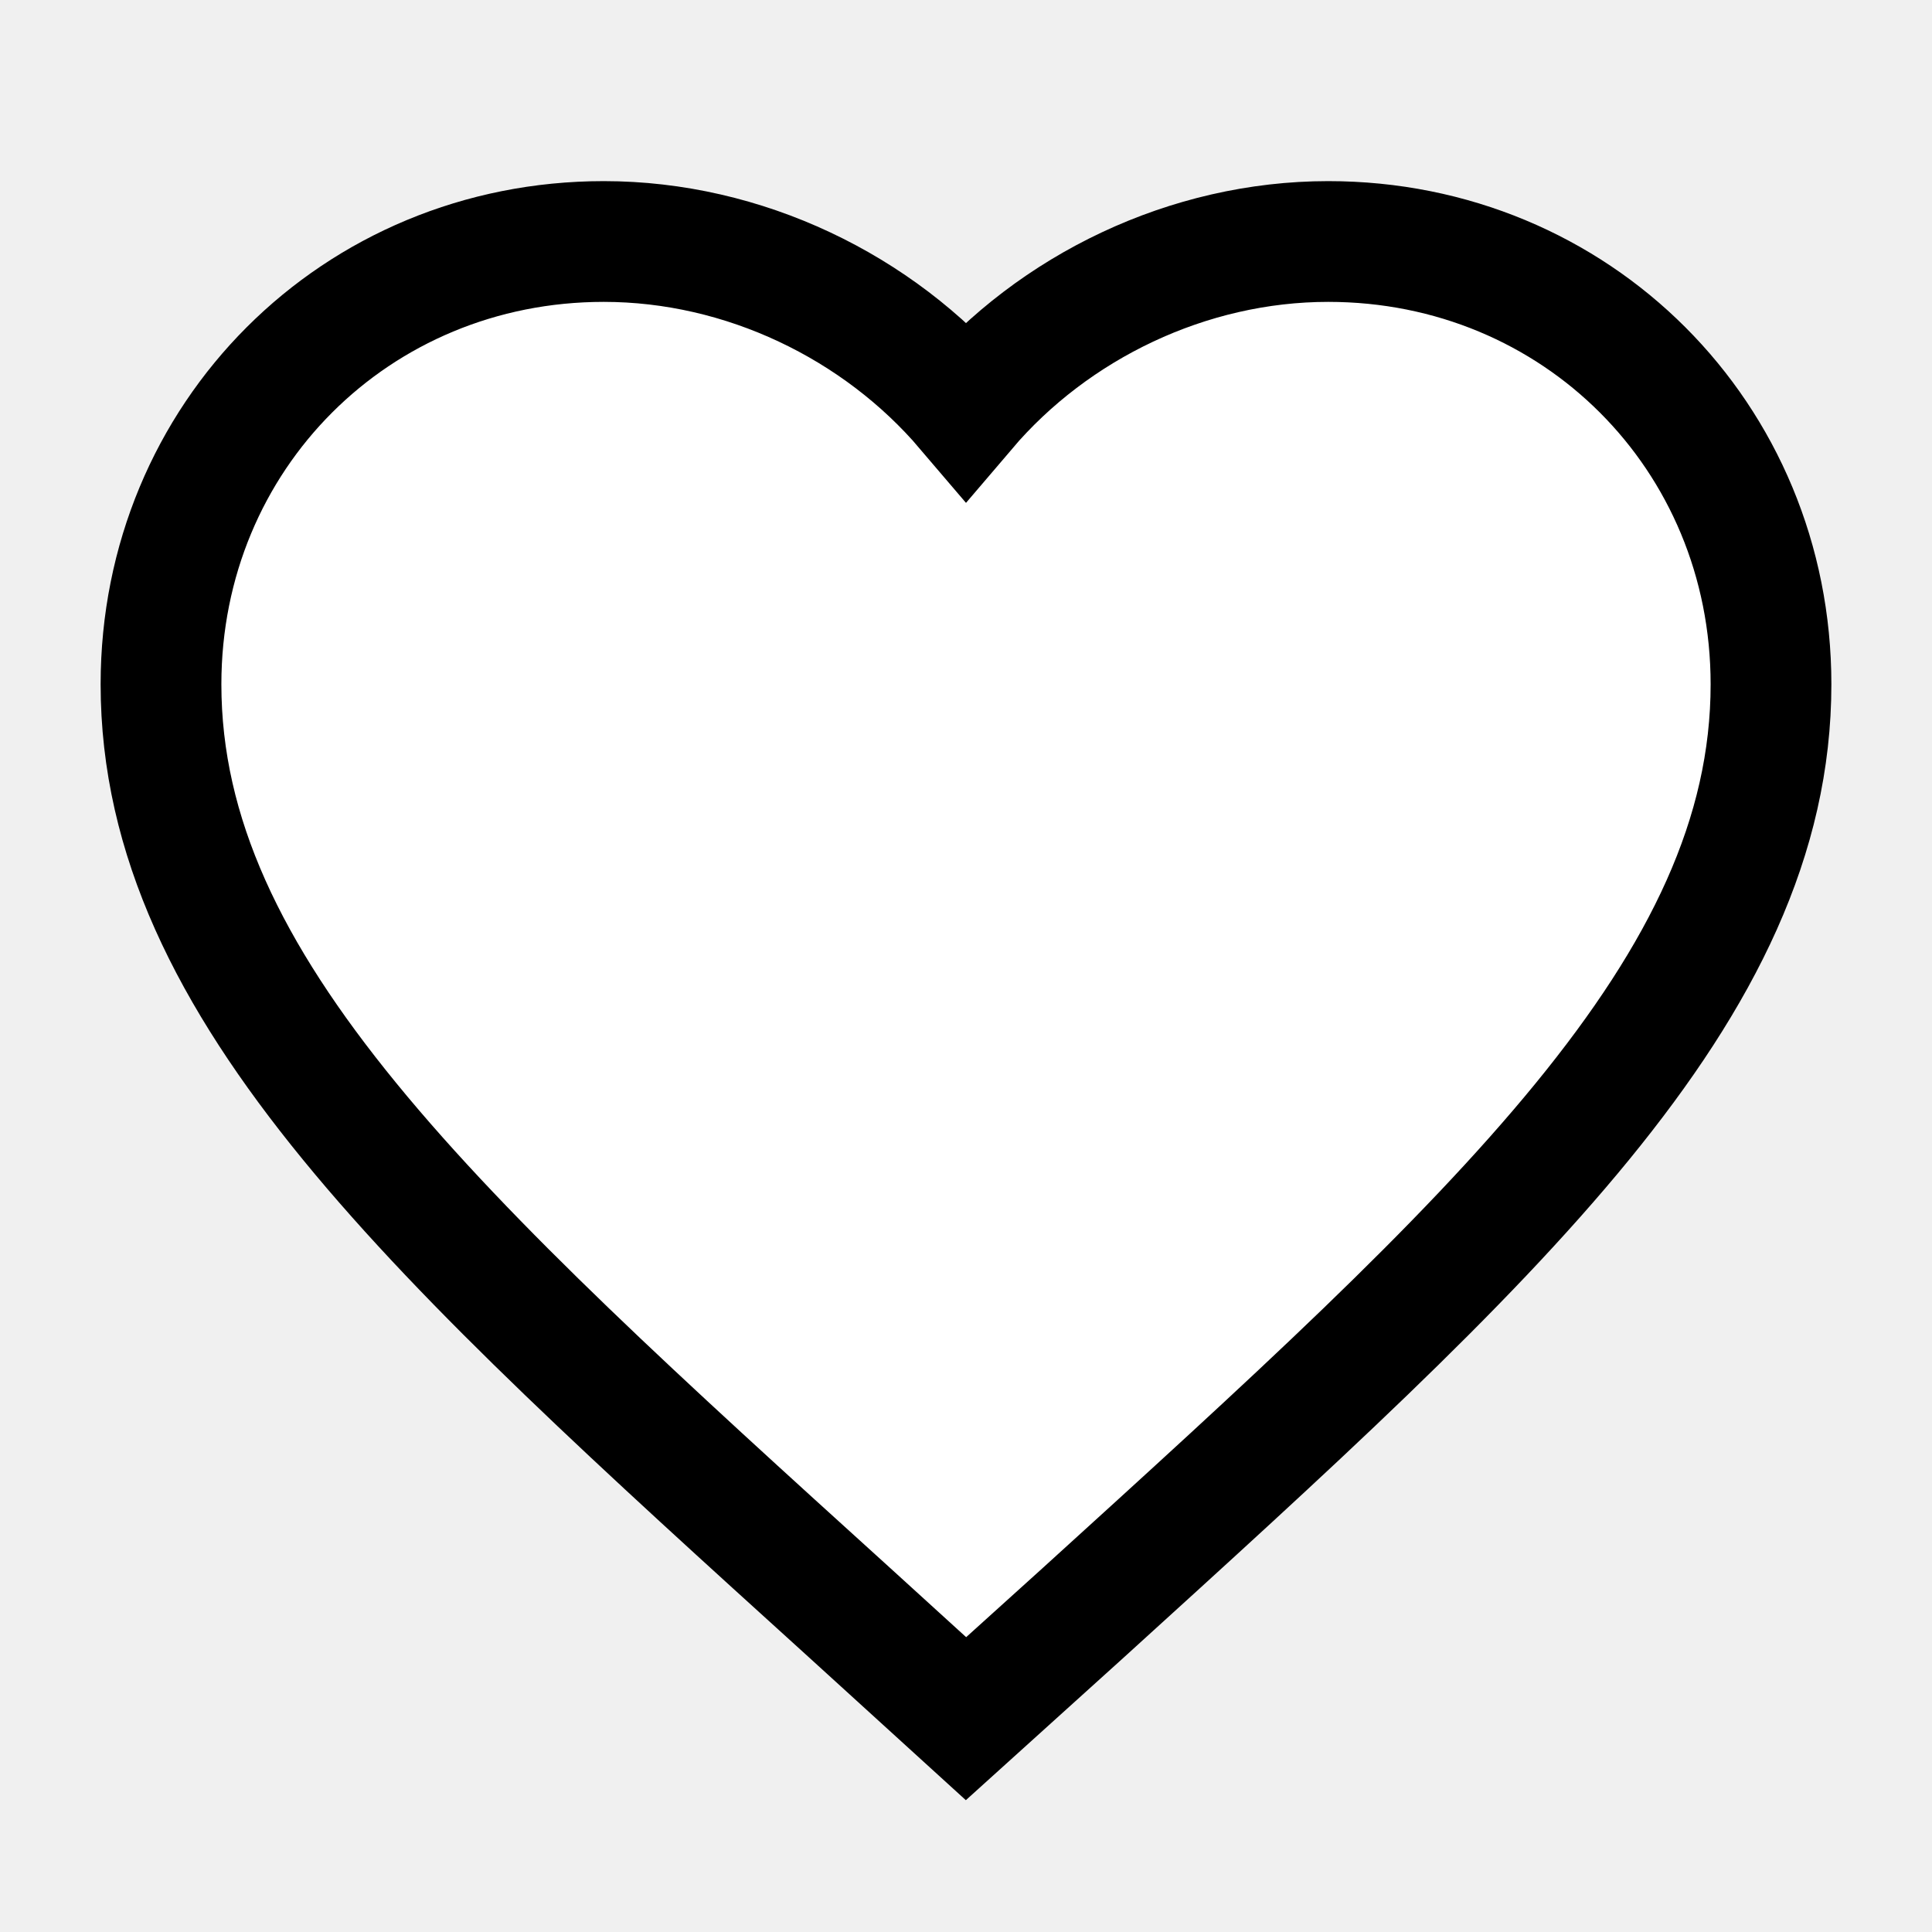
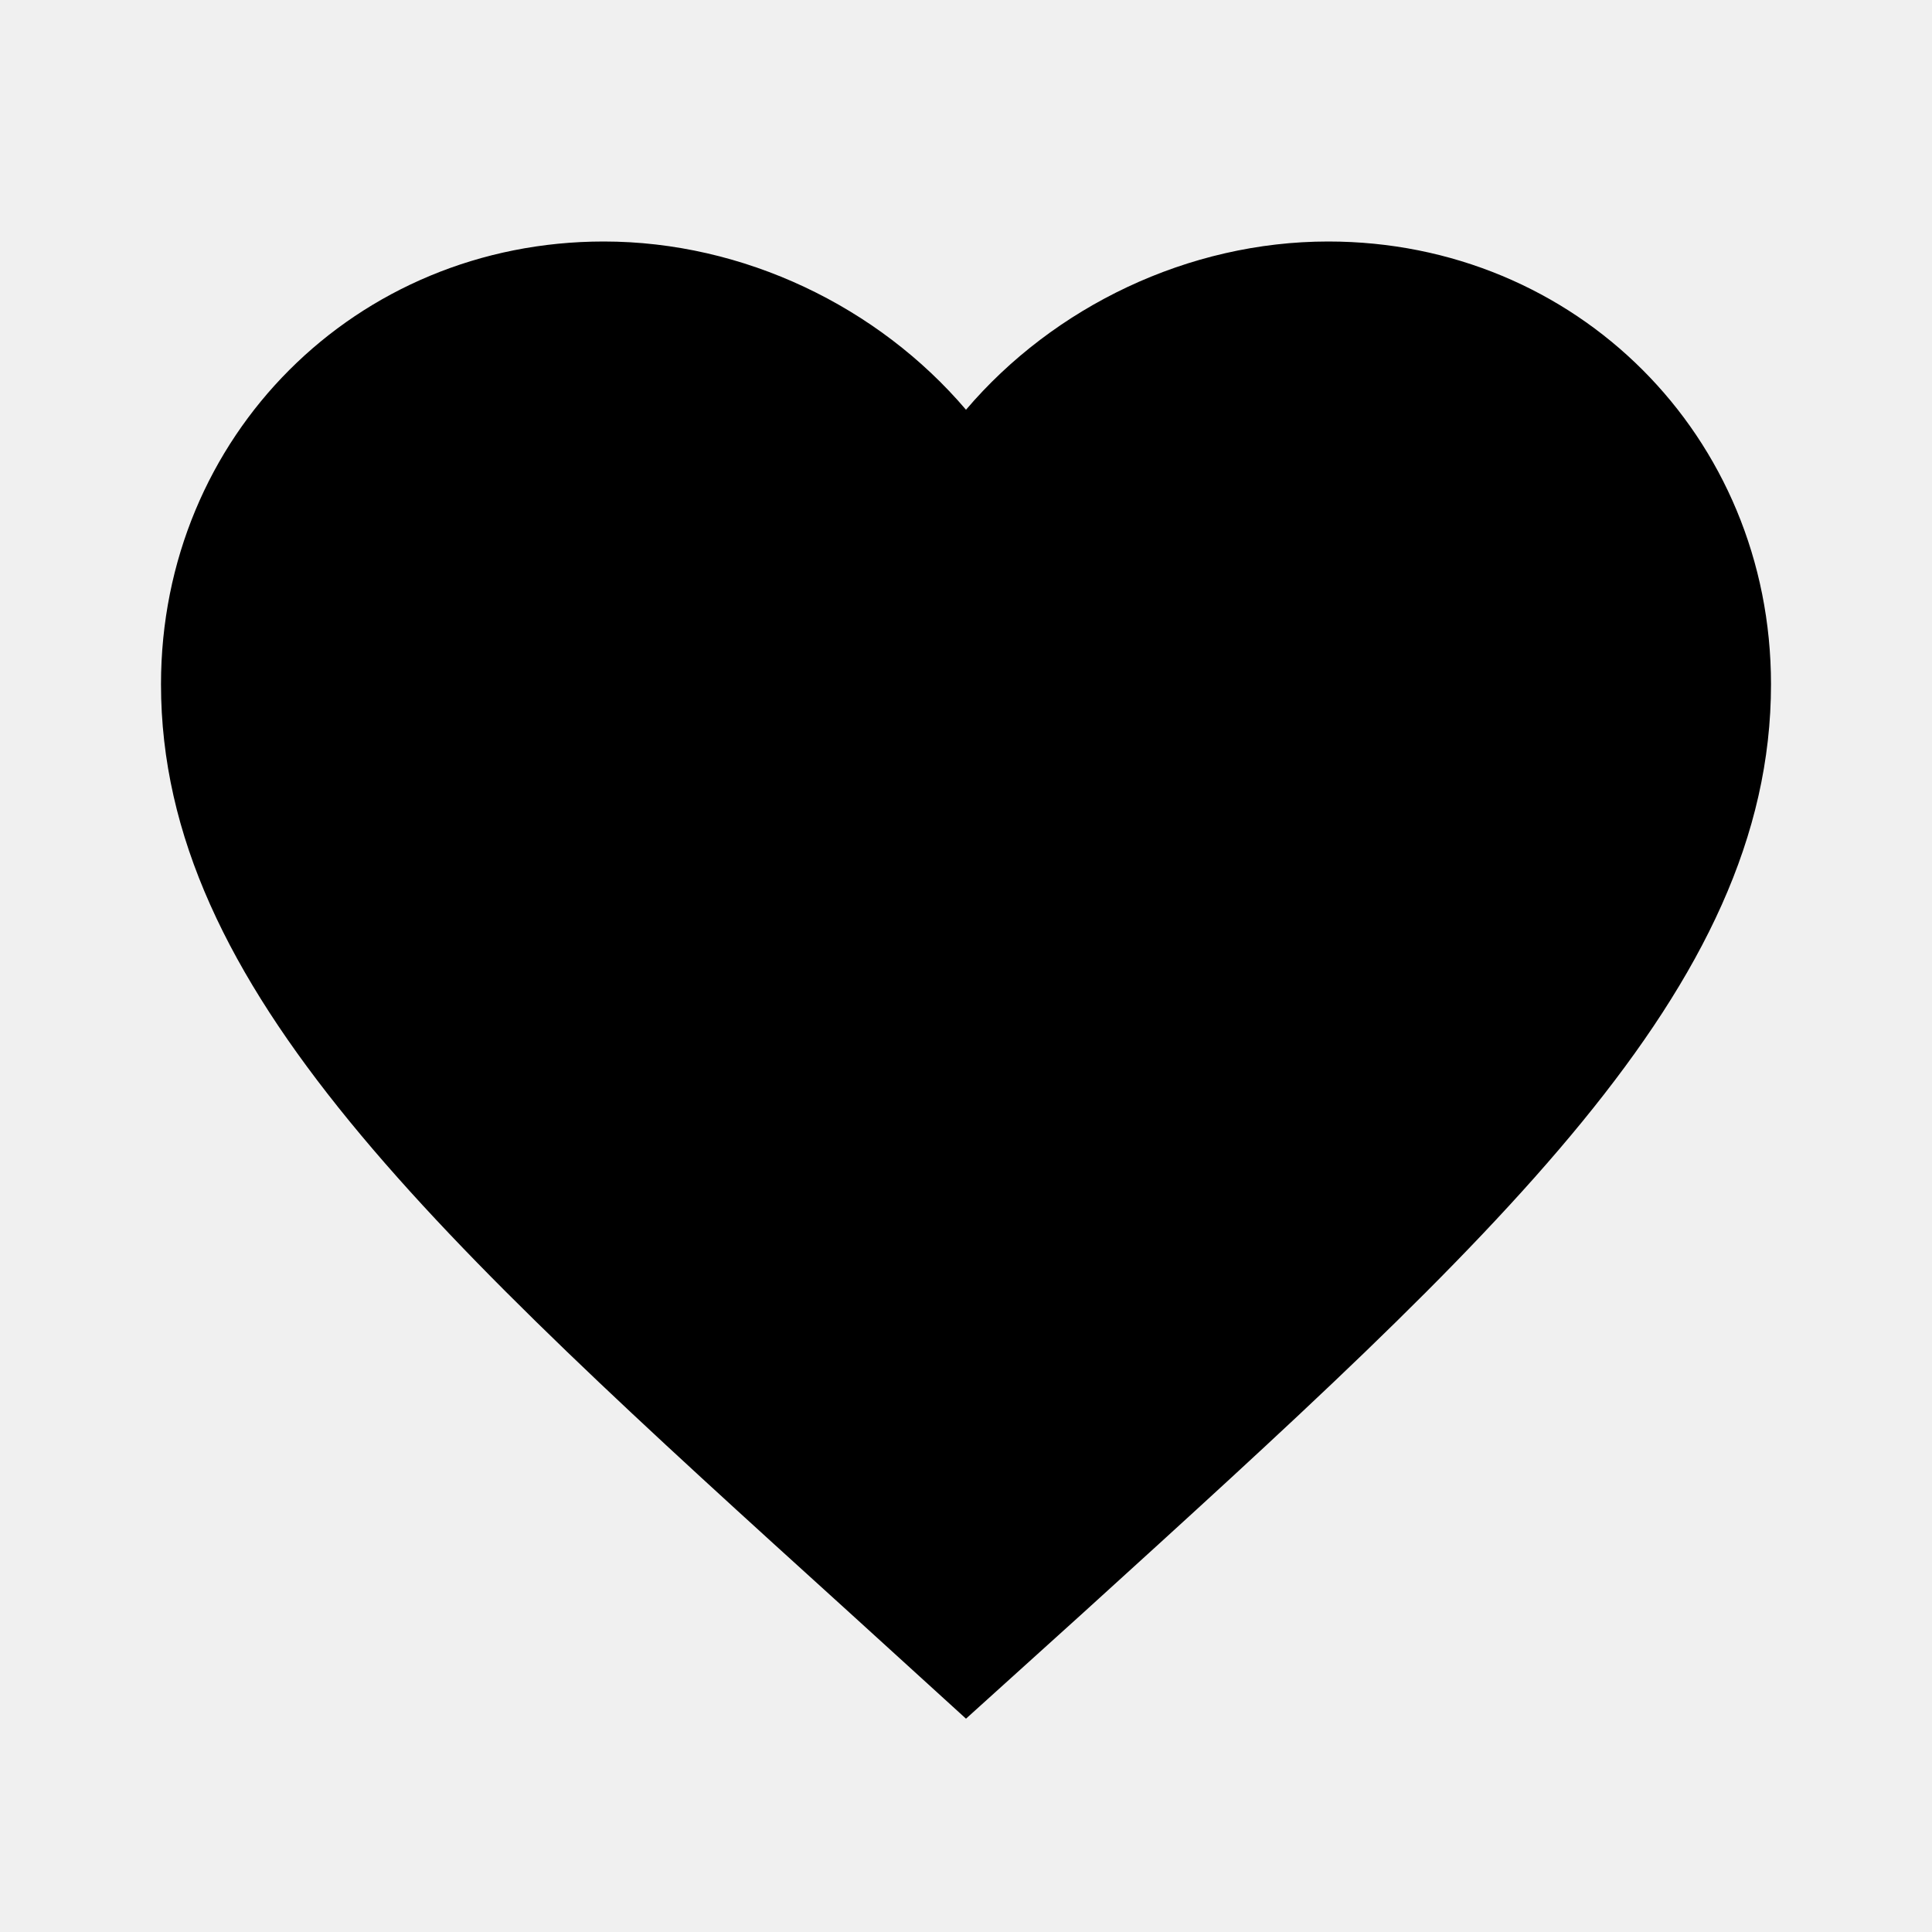
<svg xmlns="http://www.w3.org/2000/svg" viewBox="0 0 24 24" width="24" height="24">
-   <path d="M12 21.35l-1.45-1.32C5.4 15.36 2 12.28 2 8.5 2 5.42 4.42 3 7.5 3c1.74 0 3.41.81 4.5 2.09C13.09 3.81 14.76 3 16.5 3 19.58 3 22 5.42 22 8.5c0 3.78-3.4 6.86-8.55 11.54L12 21.35z" fill="#FFFFFF" stroke="#000000" stroke-width="1.5" />
+   <path d="M12 21.35l-1.45-1.32C5.4 15.36 2 12.28 2 8.5 2 5.42 4.42 3 7.5 3c1.74 0 3.41.81 4.5 2.09C13.09 3.81 14.76 3 16.5 3 19.58 3 22 5.42 22 8.5c0 3.78-3.4 6.86-8.55 11.54L12 21.35z" className="like-icon-path" />
</svg>
